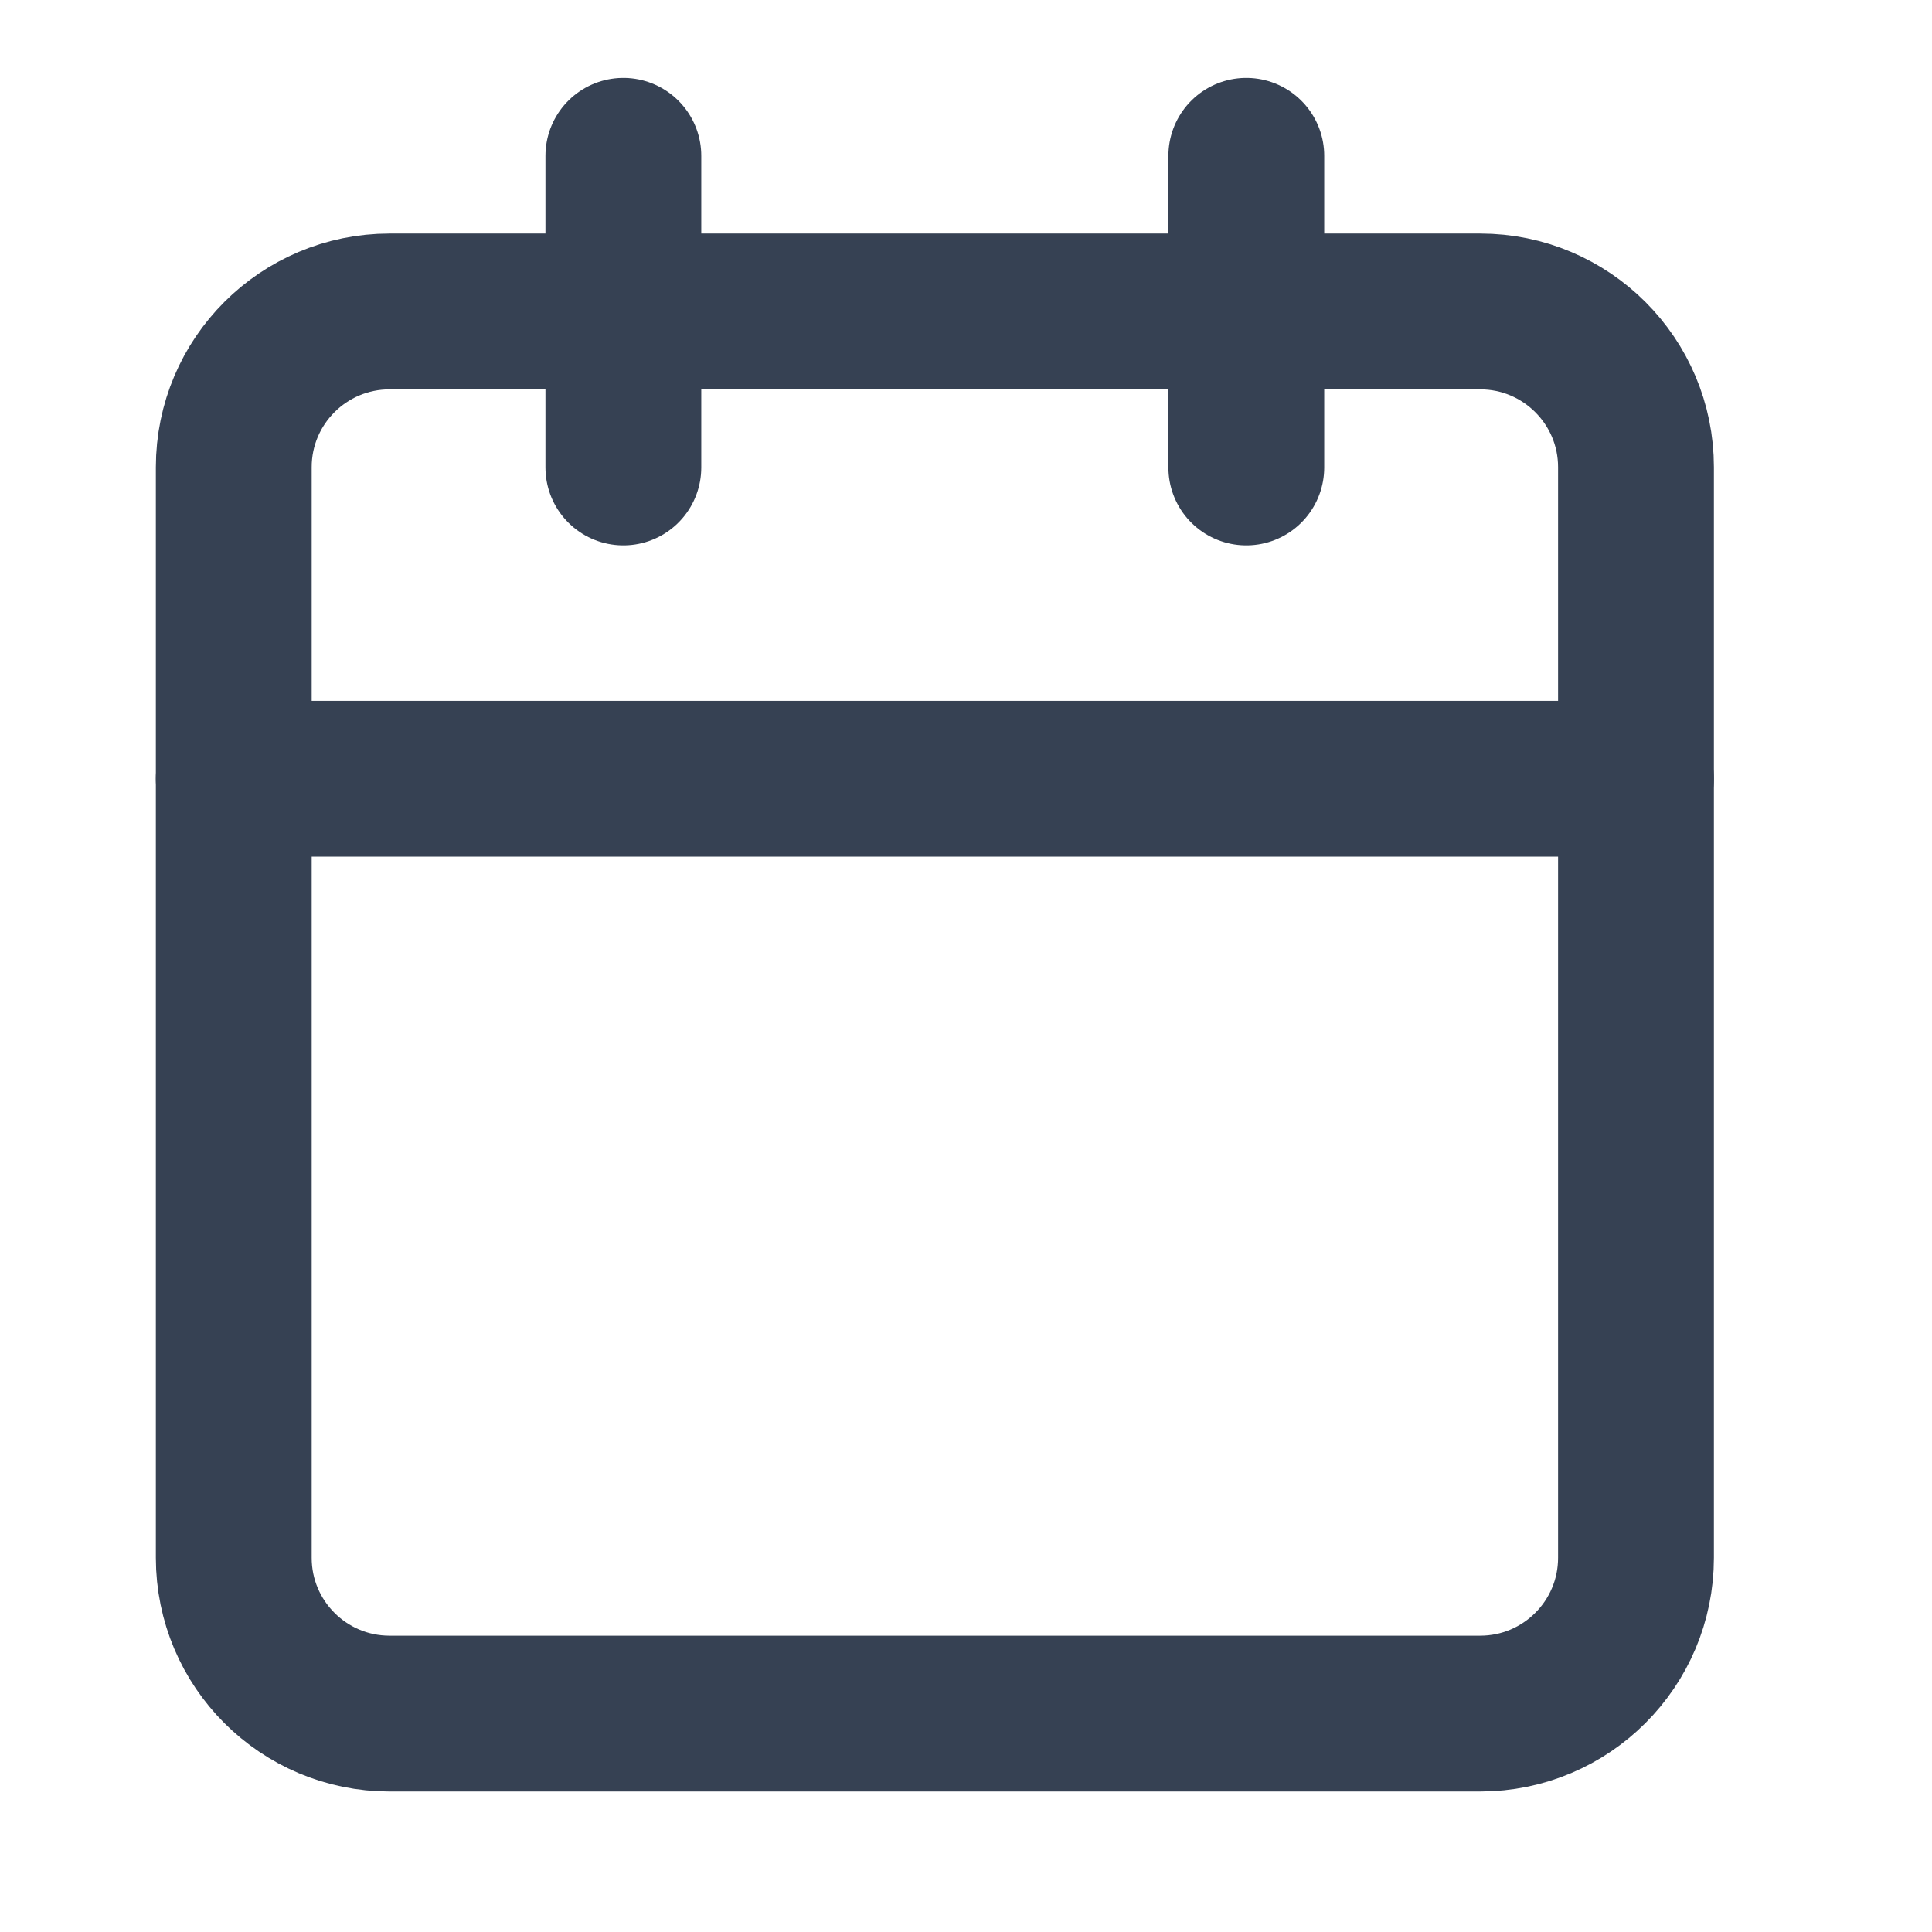
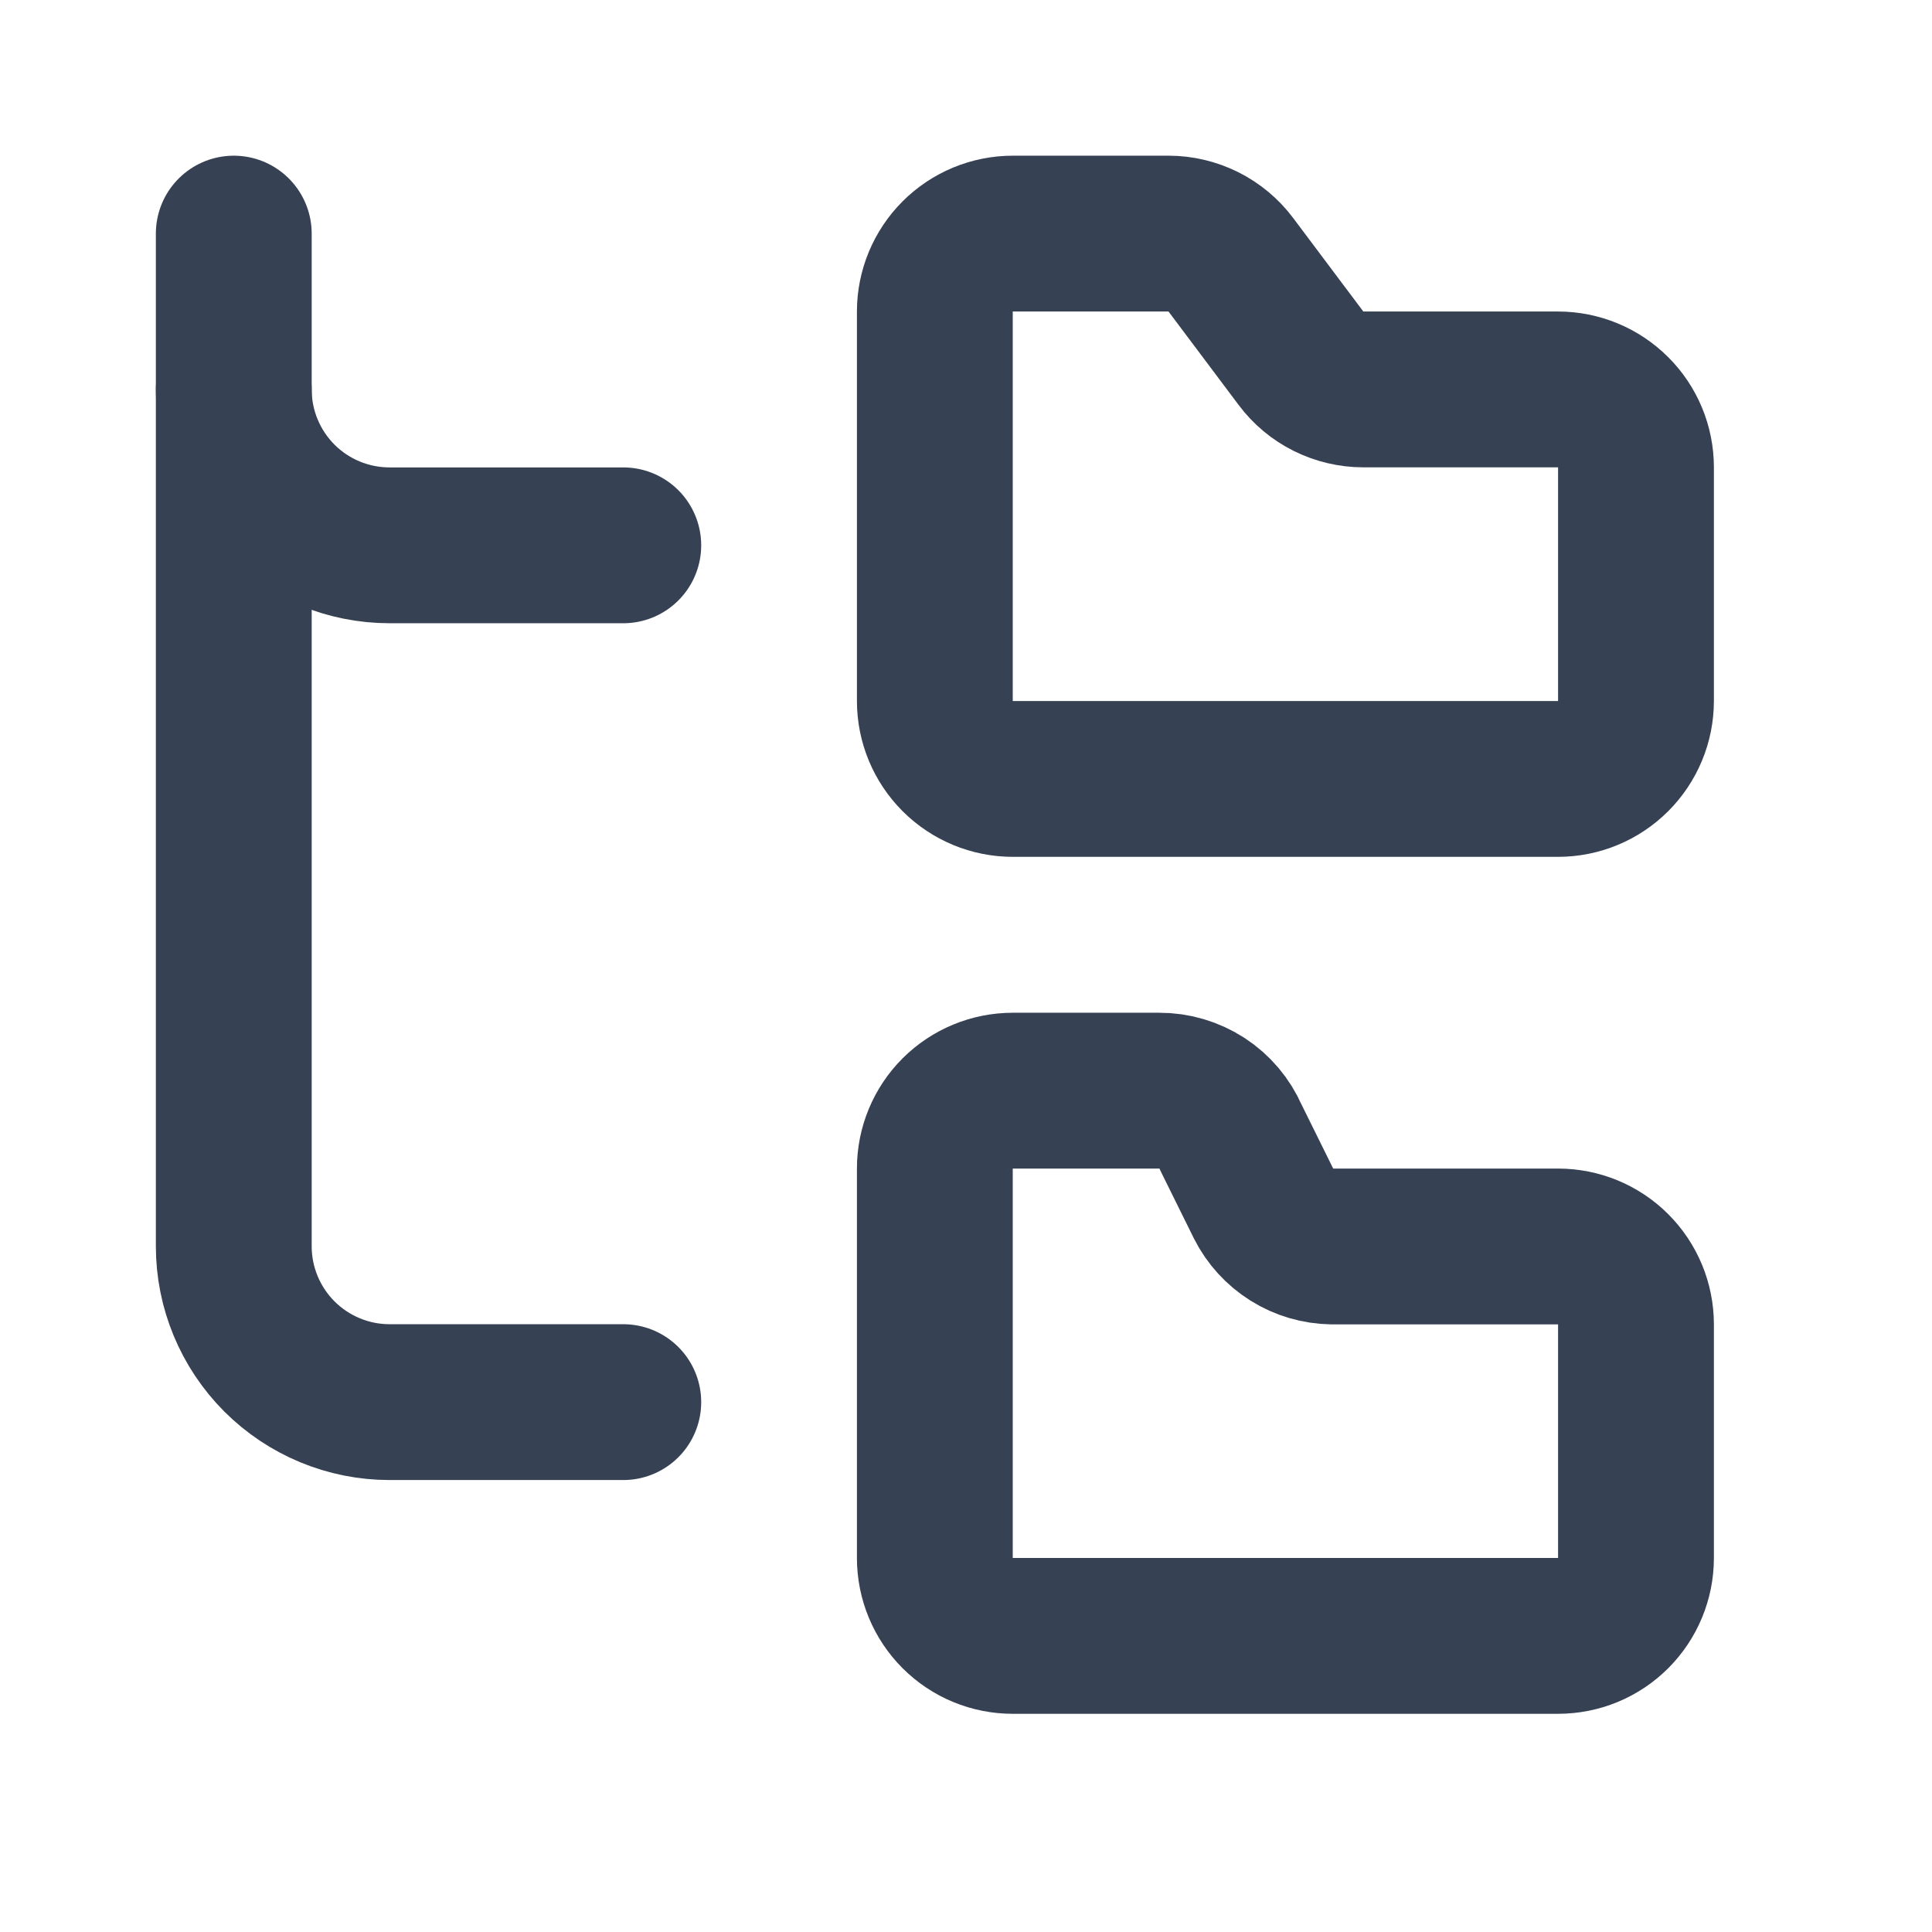
<svg xmlns="http://www.w3.org/2000/svg" width="23" height="23" viewBox="0 0 23 23" fill="none">
-   <path d="M7.421 1.855V5.565" stroke="#364153" stroke-width="1.855" stroke-linecap="round" stroke-linejoin="round" />
-   <path d="M14.837 1.855V5.565" stroke="#364153" stroke-width="1.855" stroke-linecap="round" stroke-linejoin="round" />
-   <path d="M17.621 3.708H4.638C3.614 3.708 2.783 4.538 2.783 5.562V18.545C2.783 19.57 3.614 20.4 4.638 20.4H17.621C18.645 20.4 19.476 19.57 19.476 18.545V5.562C19.476 4.538 18.645 3.708 17.621 3.708Z" stroke="#364153" stroke-width="1.855" stroke-linecap="round" stroke-linejoin="round" />
-   <path d="M2.783 9.271H19.476" stroke="#364153" stroke-width="1.855" stroke-linecap="round" stroke-linejoin="round" />
+   <path d="M18.548 9.273C18.794 9.273 19.03 9.175 19.204 9.001C19.378 8.827 19.476 8.591 19.476 8.345V5.563C19.476 5.317 19.378 5.081 19.204 4.908C19.03 4.734 18.794 4.636 18.548 4.636H16.23C16.086 4.636 15.944 4.602 15.815 4.538C15.686 4.474 15.574 4.38 15.488 4.265L14.653 3.152C14.567 3.037 14.455 2.944 14.326 2.879C14.197 2.815 14.055 2.781 13.912 2.781H12.057C11.811 2.781 11.575 2.879 11.401 3.053C11.227 3.227 11.129 3.463 11.129 3.709V8.345C11.129 8.591 11.227 8.827 11.401 9.001C11.575 9.175 11.811 9.273 12.057 9.273H18.548Z" stroke="#364153" stroke-width="1.855" stroke-linecap="round" stroke-linejoin="round" />
+   <path d="M18.548 19.475C18.794 19.475 19.03 19.378 19.204 19.204C19.378 19.03 19.476 18.794 19.476 18.548V15.766C19.476 15.52 19.378 15.284 19.204 15.11C19.03 14.936 18.794 14.839 18.548 14.839H15.859C15.689 14.836 15.523 14.788 15.38 14.698C15.236 14.608 15.119 14.48 15.043 14.329L14.653 13.54C14.581 13.374 14.462 13.233 14.31 13.134C14.158 13.036 13.981 12.983 13.8 12.984H12.057C11.811 12.984 11.575 13.082 11.401 13.255C11.227 13.429 11.129 13.665 11.129 13.911V18.548C11.129 18.794 11.227 19.03 11.401 19.204C11.575 19.378 11.811 19.475 12.057 19.475H18.548Z" stroke="#364153" stroke-width="1.855" stroke-linecap="round" stroke-linejoin="round" />
+   <path d="M2.783 4.638C2.783 5.13 2.979 5.601 3.326 5.949C3.674 6.297 4.146 6.492 4.638 6.492H7.42" stroke="#364153" stroke-width="1.855" stroke-linecap="round" stroke-linejoin="round" />
+   <path d="M2.783 2.781V14.837C2.783 15.329 2.979 15.8 3.326 16.148C3.674 16.496 4.146 16.692 4.638 16.692H7.42" stroke="#364153" stroke-width="1.855" stroke-linecap="round" stroke-linejoin="round" />
</svg>
